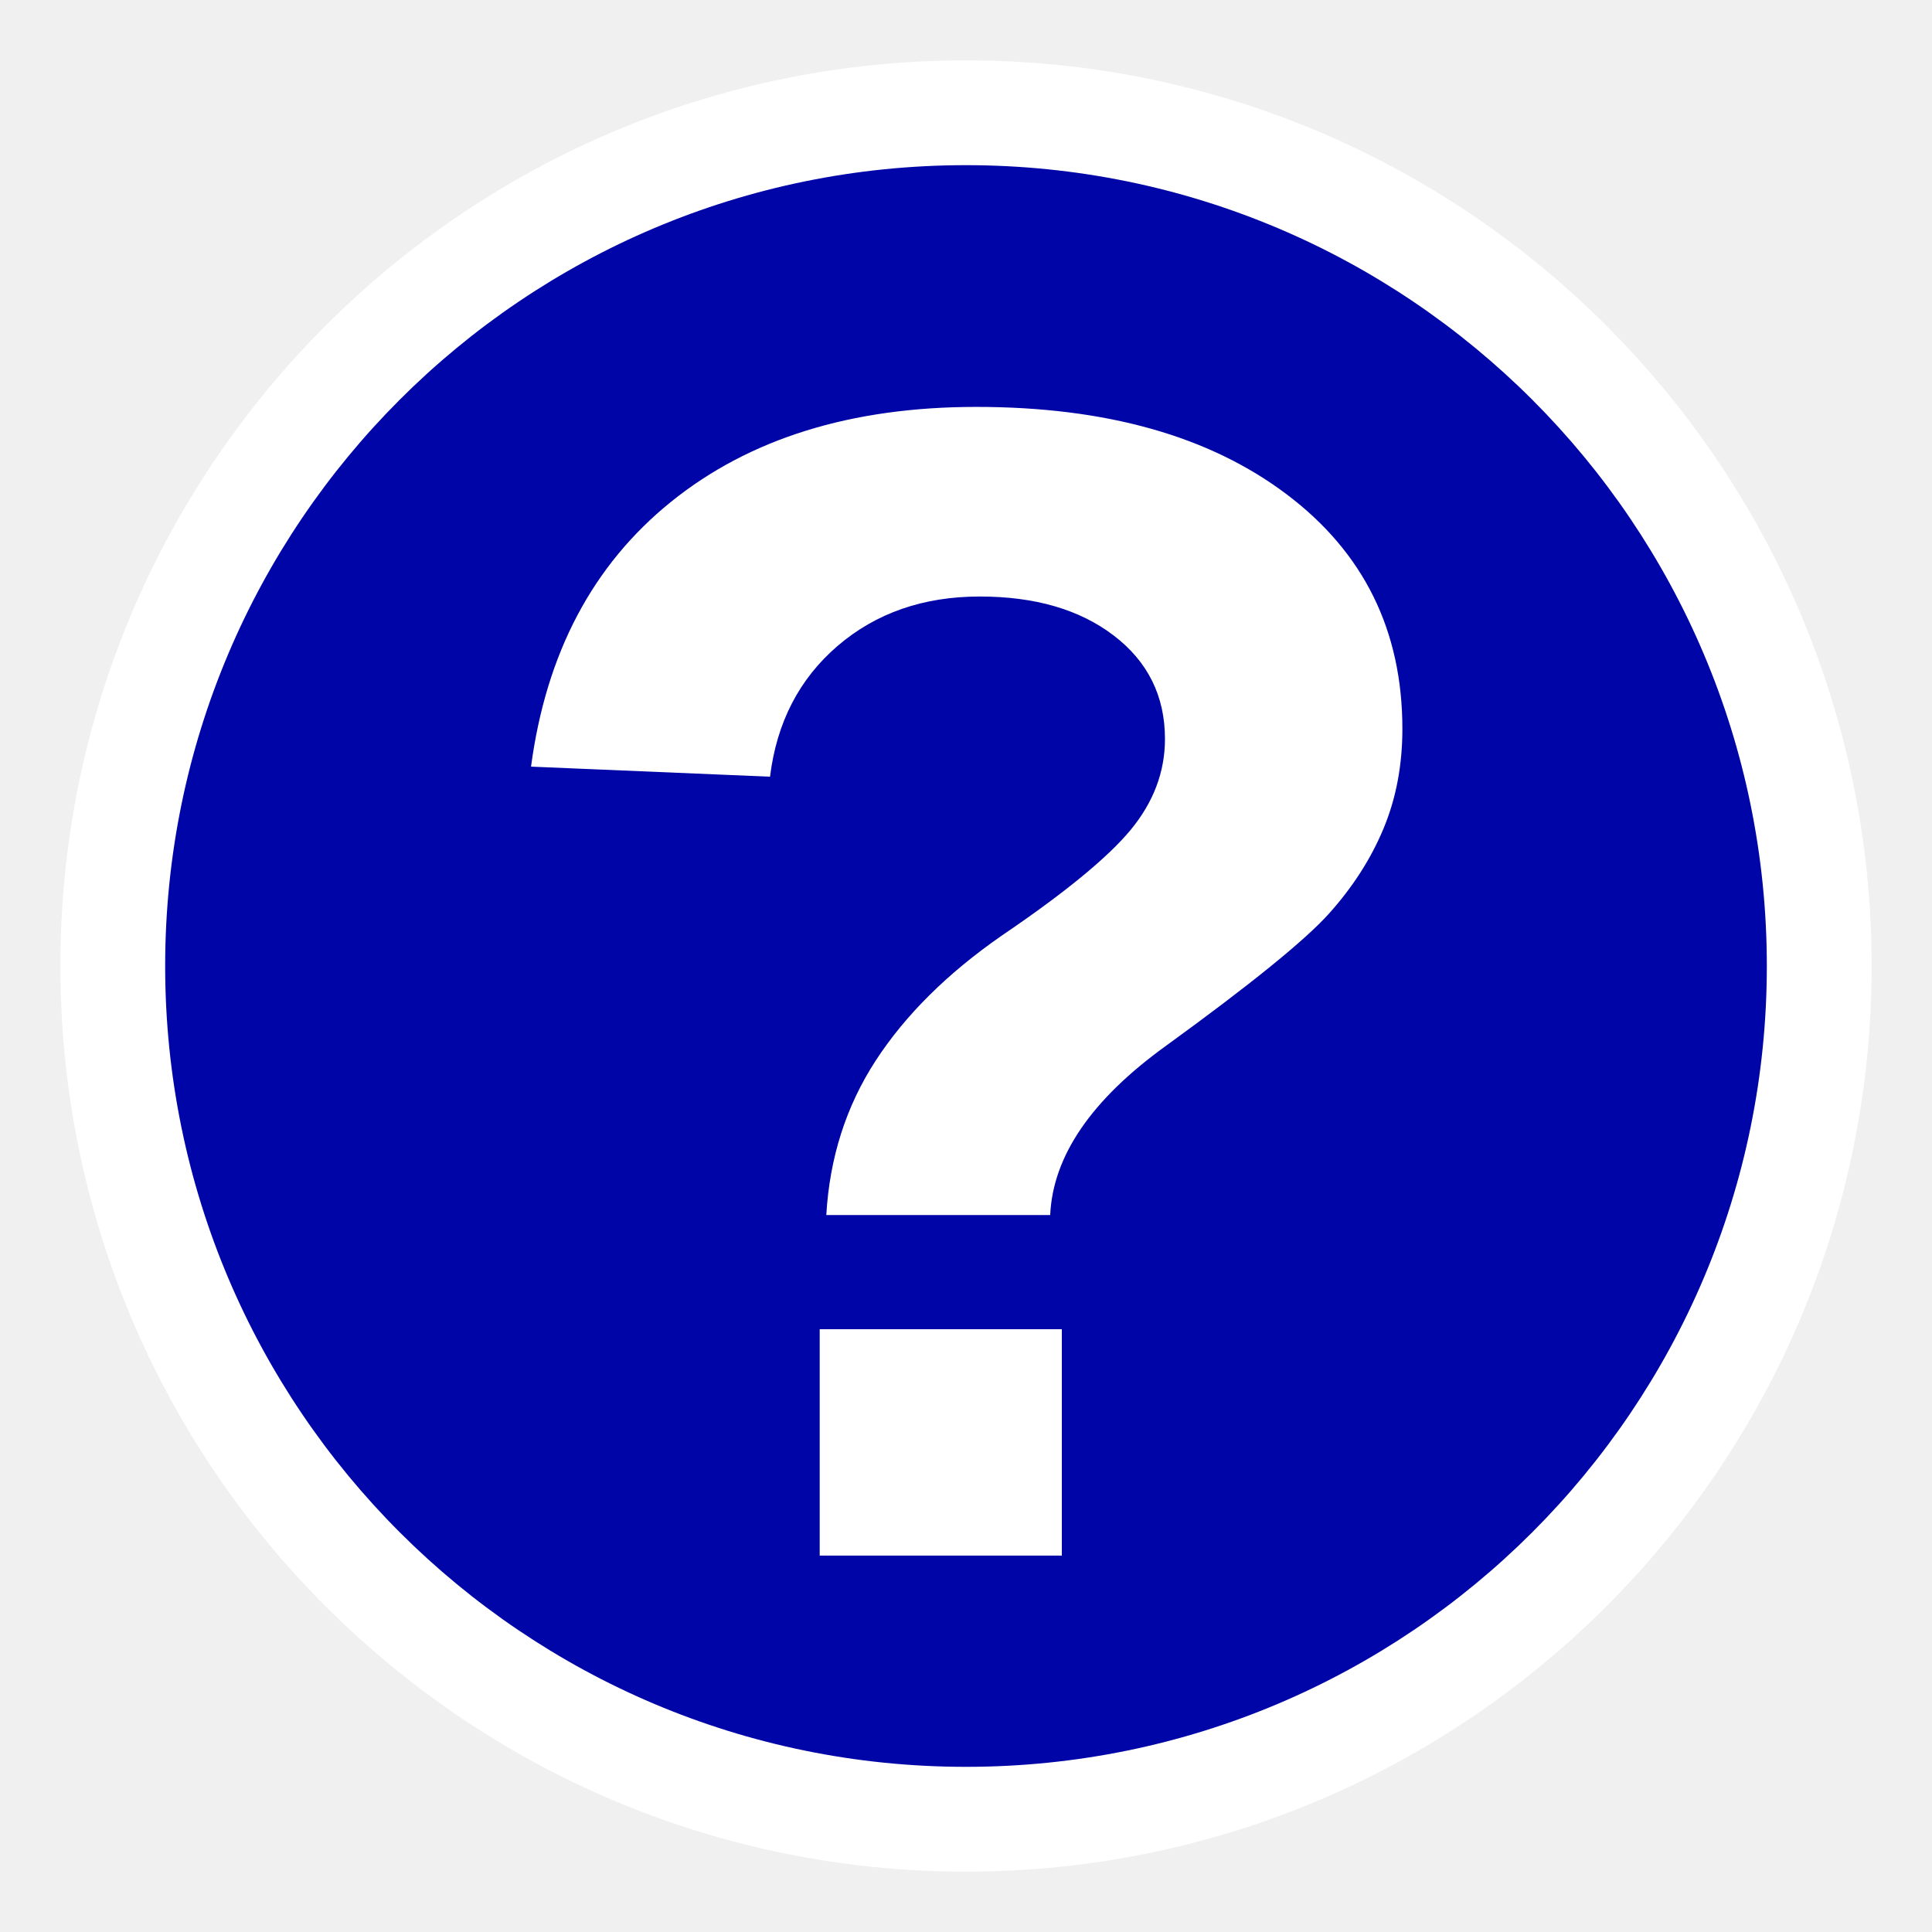
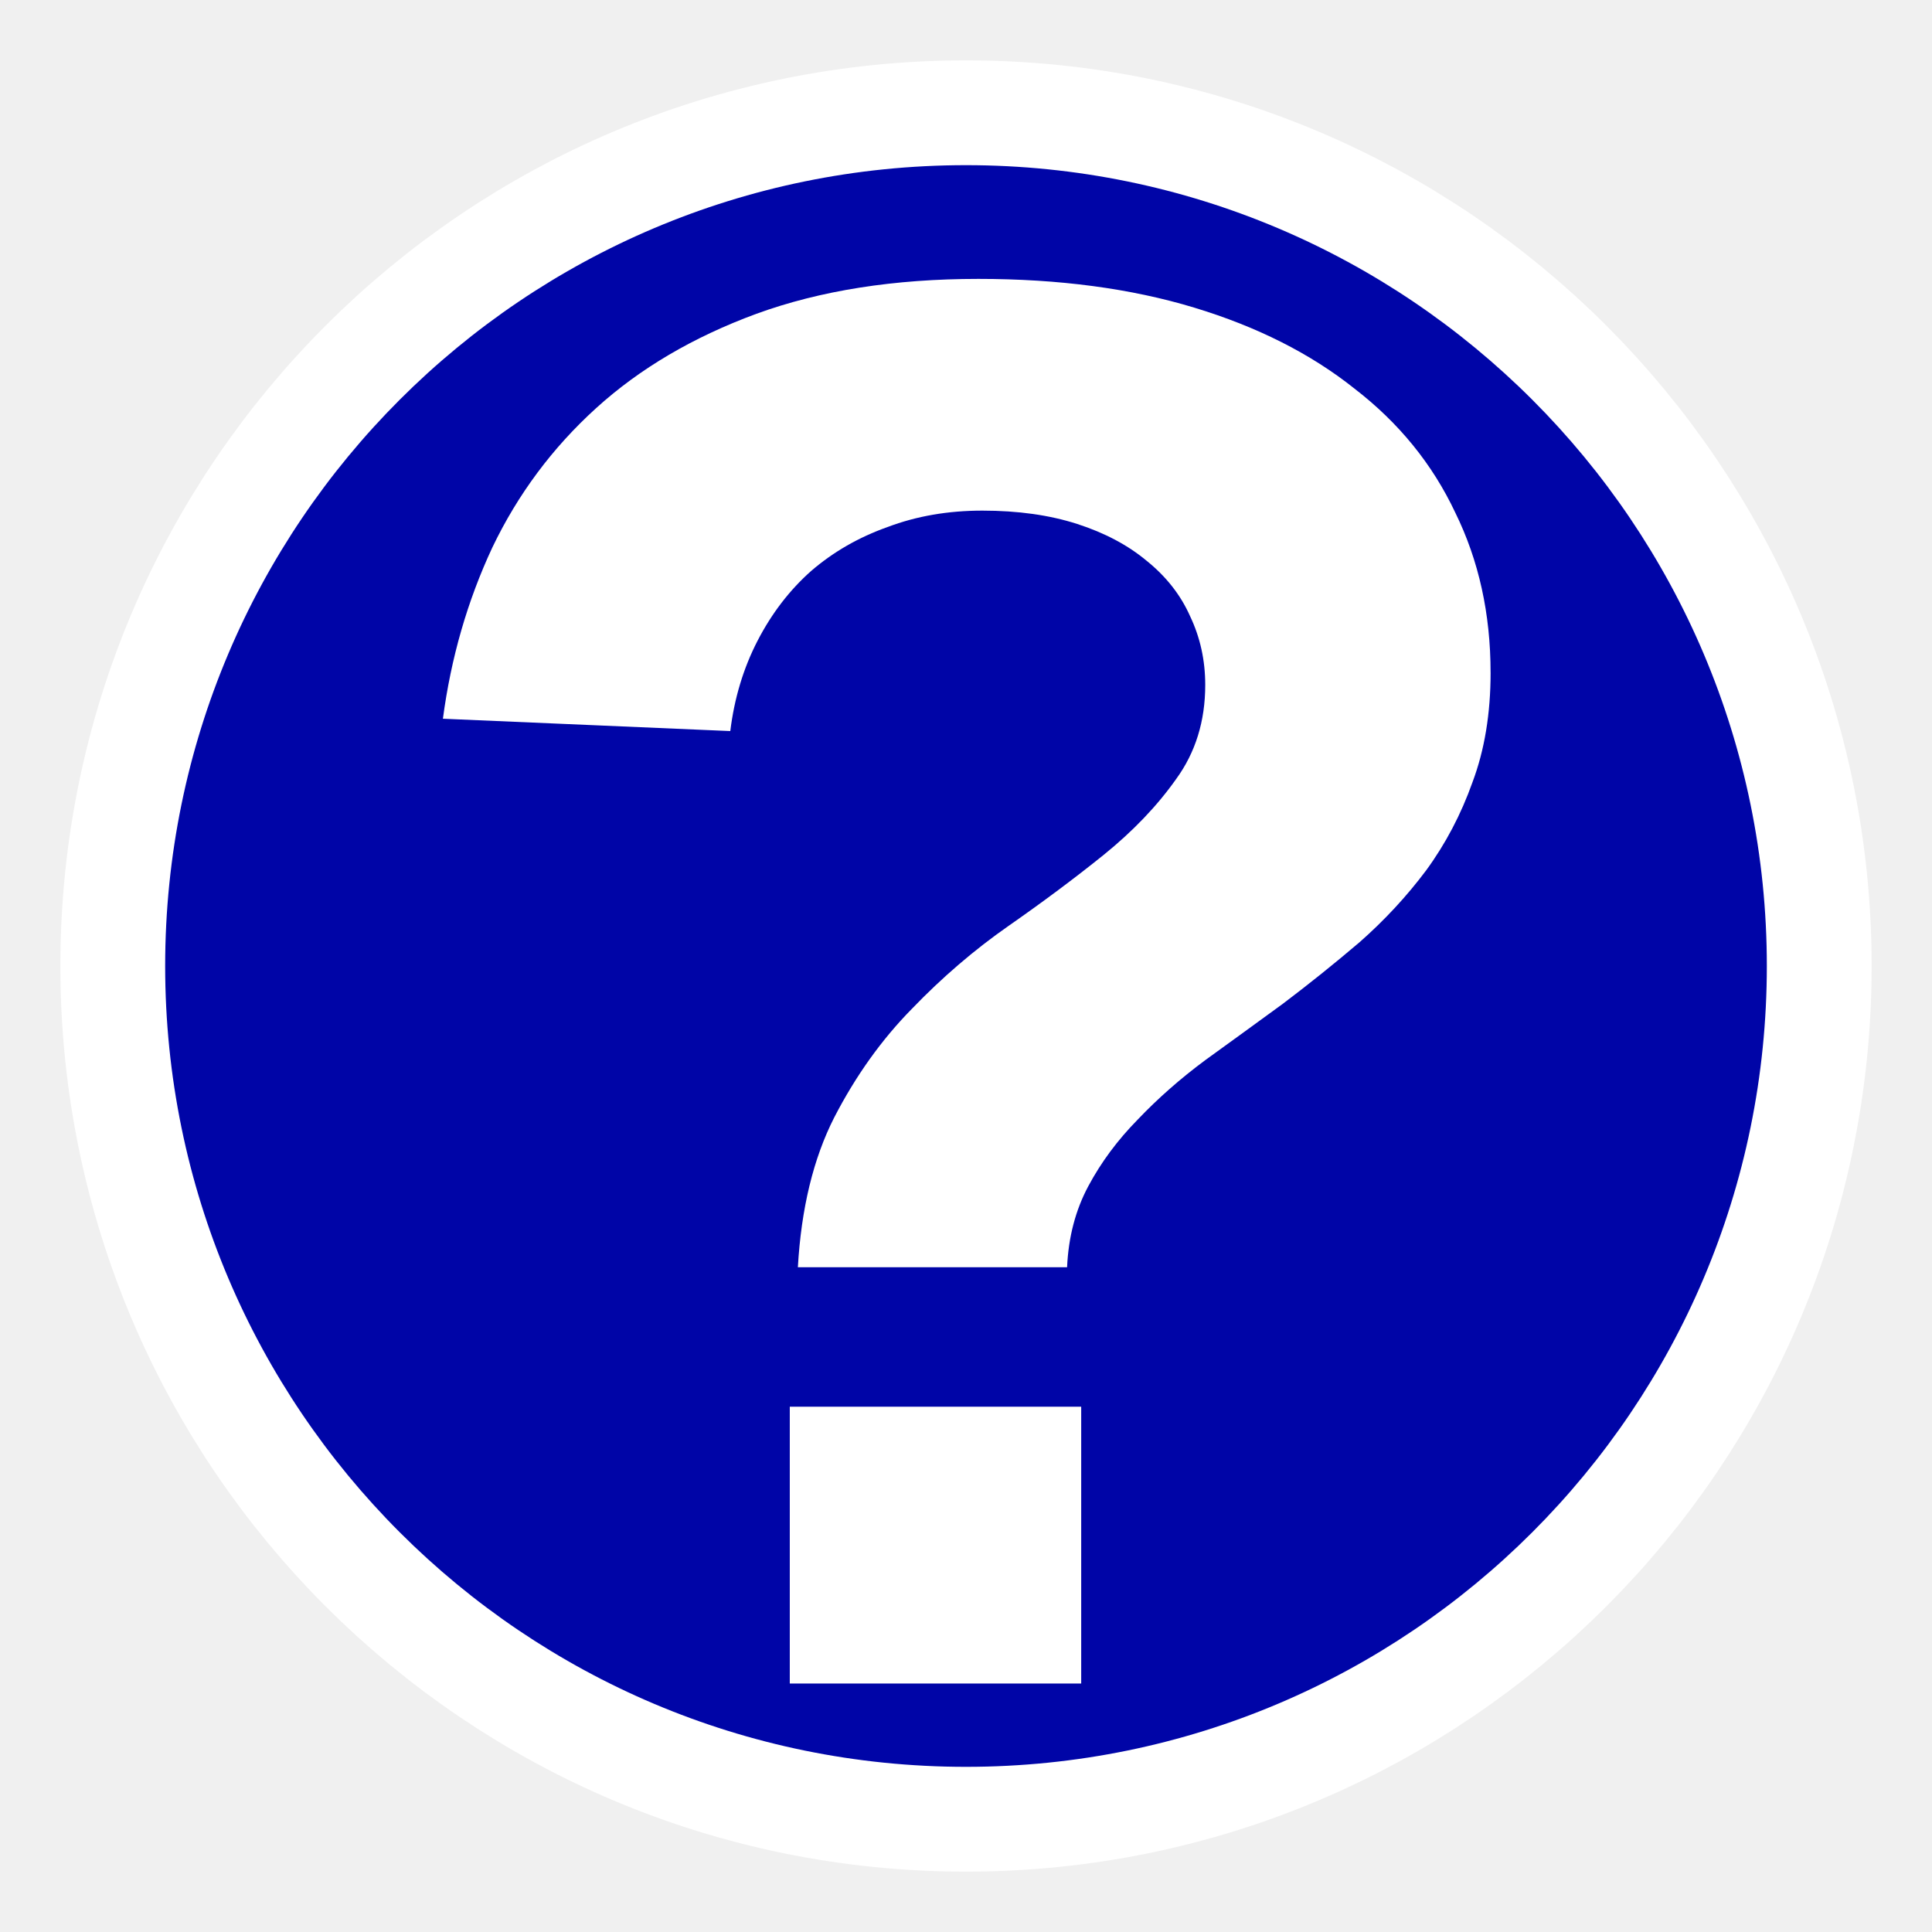
<svg xmlns="http://www.w3.org/2000/svg" xmlns:ns1="https://sodipodi.sourceforge.net/DTD/sodipodi-0.dtd" xmlns:ns2="http://inkscape.org/namespaces/inkscape" ns1:docname="question.svg" ns2:version="1.0 (4035a4fb49, 2020-05-01)" id="svg2125" version="1.1" viewBox="0 0 96 96" height="96" width="96">
  <defs id="defs2119" />
  <ns1:namedview ns2:window-maximized="1" ns2:window-y="22" ns2:window-x="-8" ns2:window-height="1027" ns2:window-width="1920" units="px" showgrid="false" ns2:document-rotation="0" ns2:current-layer="layer1" ns2:document-units="px" ns2:cy="57.737524" ns2:cx="-0.80550122" ns2:zoom="1.7746907" ns2:pageshadow="2" ns2:pageopacity="0" borderopacity="1.0" bordercolor="#666666" pagecolor="#080808" id="base" ns2:pagecheckerboard="true" />
  <g id="layer1" ns2:groupmode="layer" ns2:label="Layer 1">
    <ellipse ry="39.793" rx="39.793" cy="48" cx="48" id="path2127" style="fill:#0005a7;fill-opacity:1;stroke:#ffffff;stroke-width:10.415;stroke-linecap:round;stroke-linejoin:round;stroke-miterlimit:4;stroke-dasharray:none;stroke-opacity:1;paint-order:markers stroke fill" />
-     <text id="text2692" y="77.297" x="23.309" style="font-style:normal;font-variant:normal;font-weight:bold;font-stretch:normal;font-size:85.333px;line-height:1.25;font-family:sans-serif;-inkscape-font-specification:'sans-serif Bold';fill:#ffffff;fill-opacity:1;stroke:none" xml:space="preserve">
-       <tspan style="font-style:normal;font-variant:normal;font-weight:bold;font-stretch:normal;font-size:85.333px;font-family:'Liberation Mono';-inkscape-font-specification:'Liberation Mono Bold';fill:#ffffff;fill-opacity:1" y="77.297" x="23.309" id="tspan2690" ns1:role="line">?</tspan>
-     </text>
+     <path d="m 74.686,33.144 q 0,3.031 -0.909,5.406 -0.859,2.375 -2.324,4.345 -1.465,1.92 -3.335,3.537 -1.869,1.566 -3.84,3.031 -1.97,1.415 -3.89,2.779 -1.869,1.364 -3.385,2.93 -1.516,1.516 -2.476,3.284 -0.96,1.768 -1.061,3.991 H 39.977 q 0.253,-4.345 1.819,-7.376 1.617,-3.082 3.89,-5.355 2.274,-2.324 4.85,-4.092 2.577,-1.768 4.749,-3.486 2.223,-1.768 3.638,-3.739 1.465,-1.97 1.465,-4.648 0,-1.819 -0.758,-3.385 -0.707,-1.566 -2.173,-2.728 -1.415,-1.162 -3.486,-1.819 -2.071,-0.657 -4.749,-0.657 -2.577,0 -4.749,0.808 -2.173,0.758 -3.84,2.173 -1.617,1.415 -2.678,3.436 -1.061,2.021 -1.364,4.446 L 22.192,35.417 q 0.606,-4.497 2.476,-8.437 1.92,-3.941 5.204,-6.871 3.284,-2.93 8.033,-4.648 4.8,-1.718 11.115,-1.718 6.063,0 10.812,1.415 4.749,1.415 8.033,3.991 3.335,2.526 5.052,6.113 1.768,3.537 1.768,7.882 z M 39.572,82.96 V 69.319 h 14.601 v 13.641 z" id="text2692" style="font-weight:bold;font-size:103.472px;line-height:1.25;font-family:'Liberation Mono';-inkscape-font-specification:'Liberation Mono, Bold';fill:#ffffff;stroke-width:1.213" transform="scale(0.9917115,1.008358)" aria-label="?" />
  </g>
</svg>
